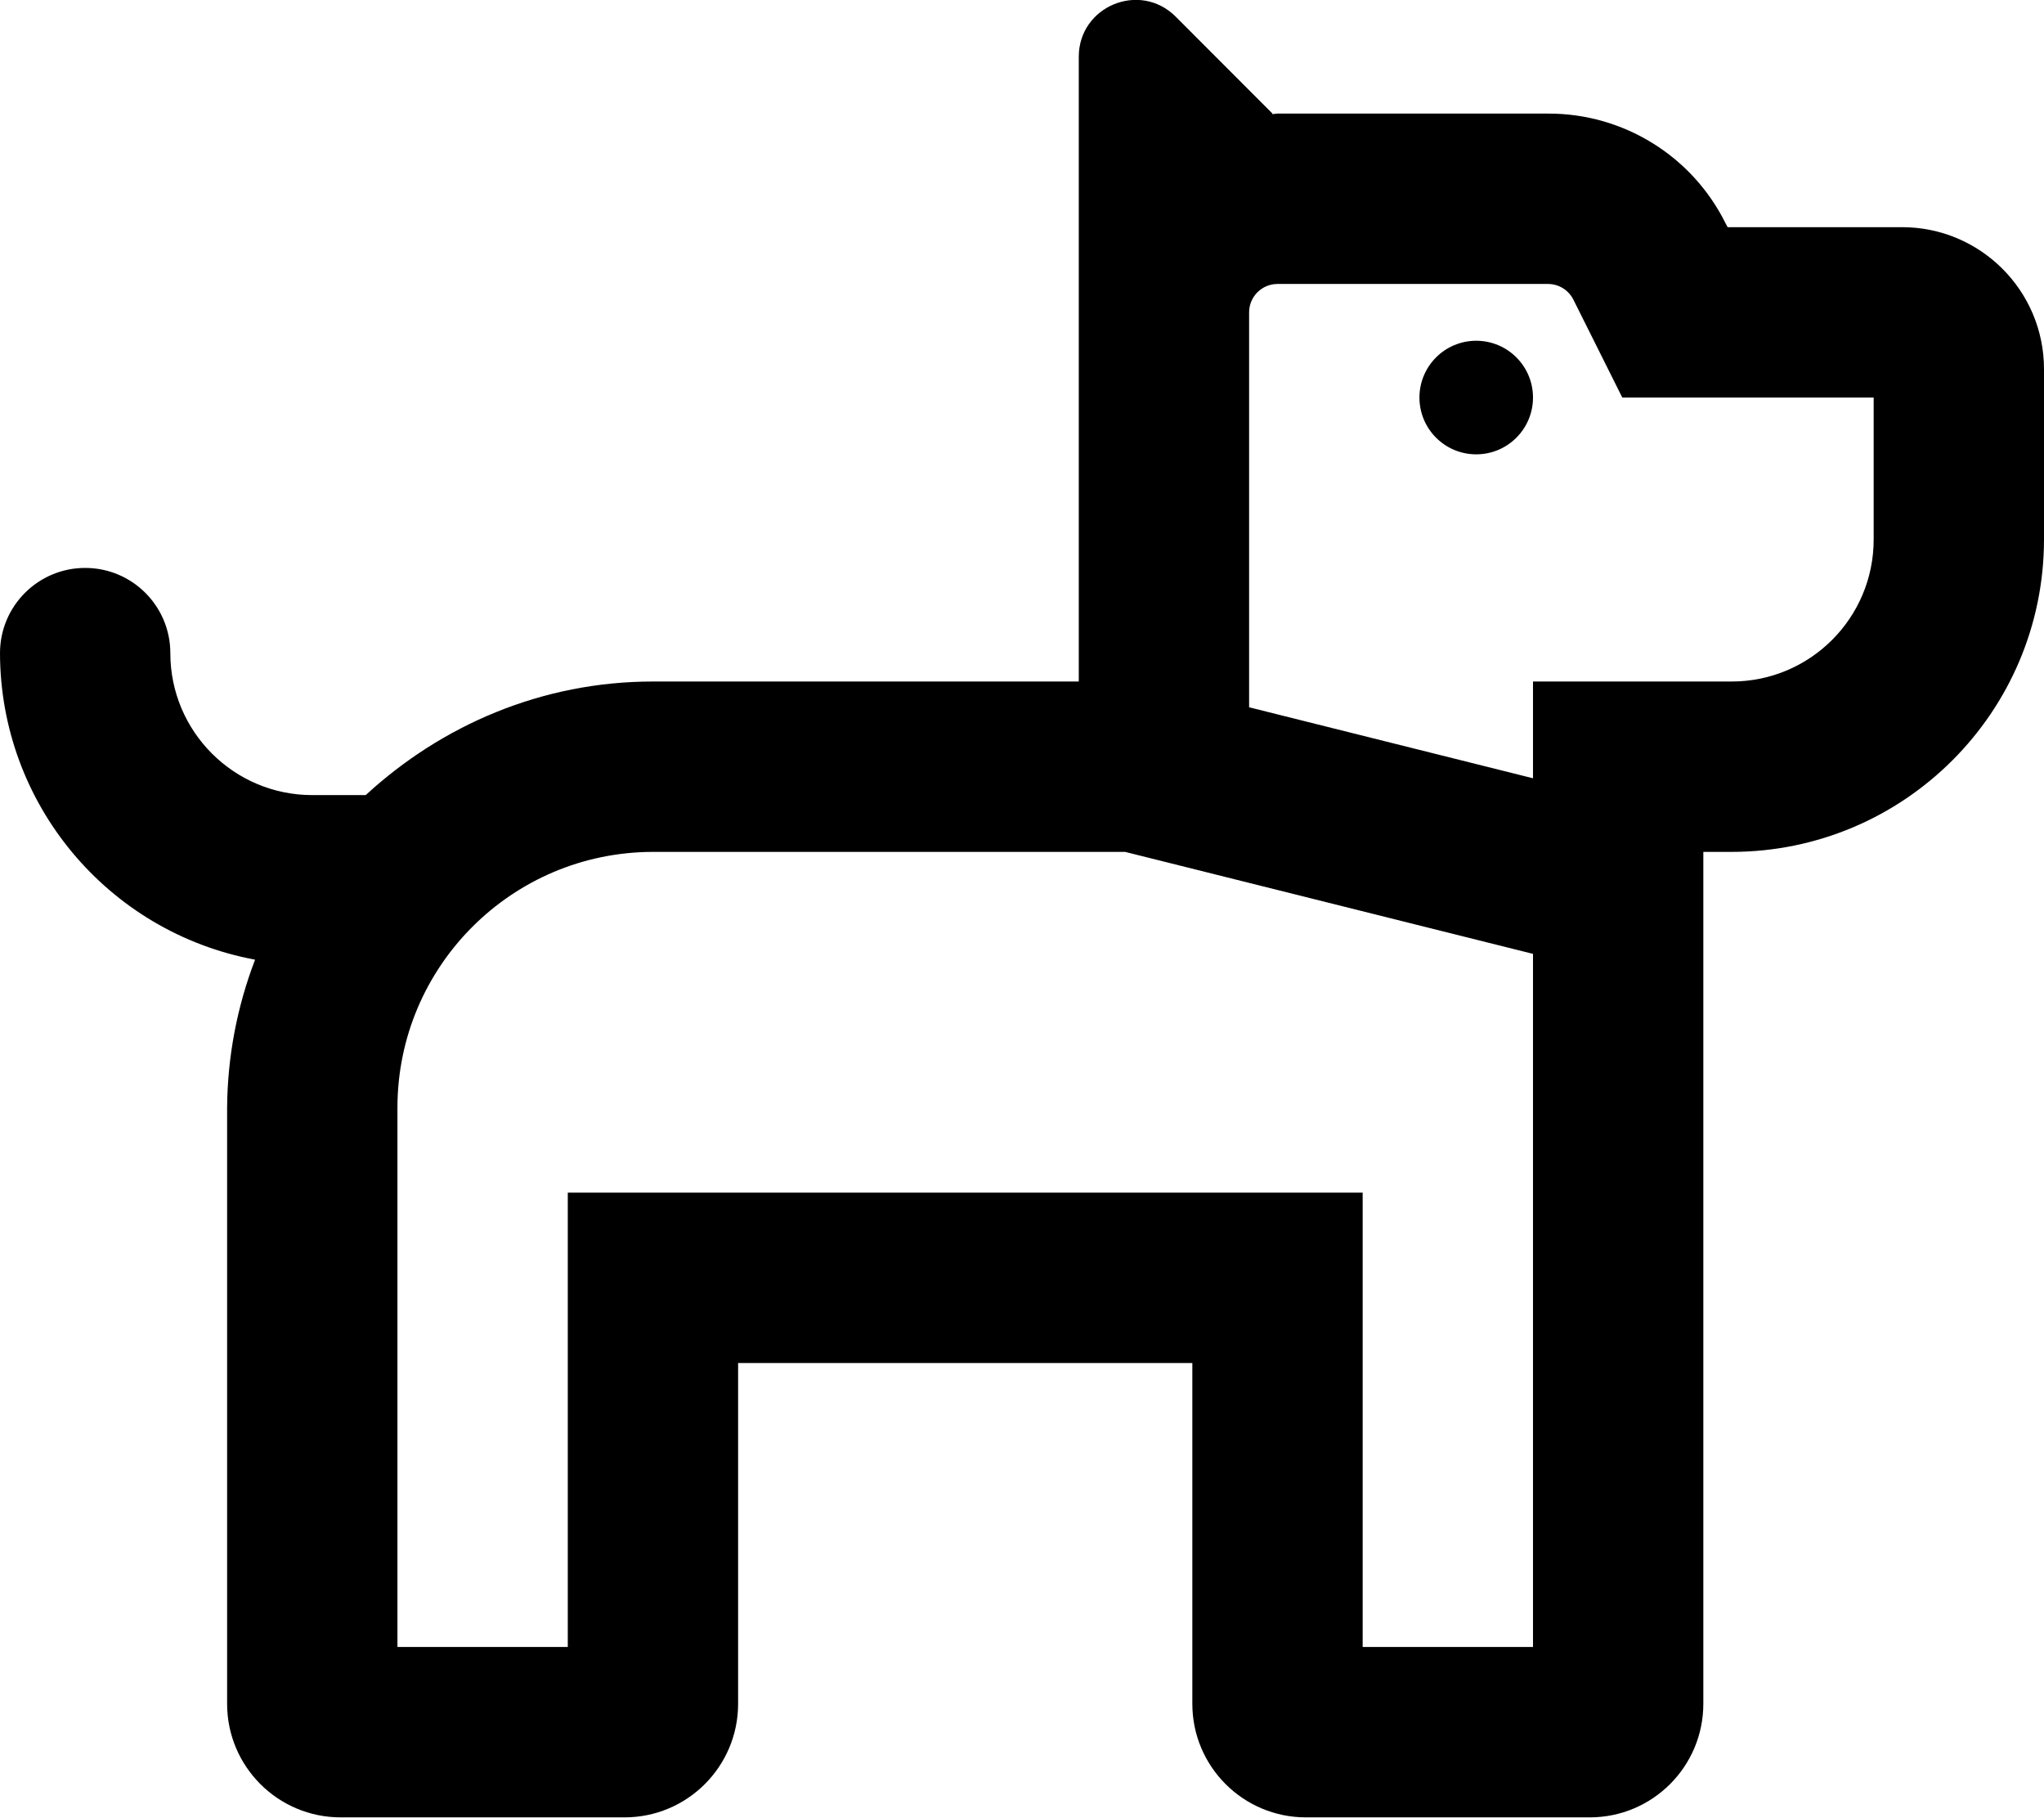
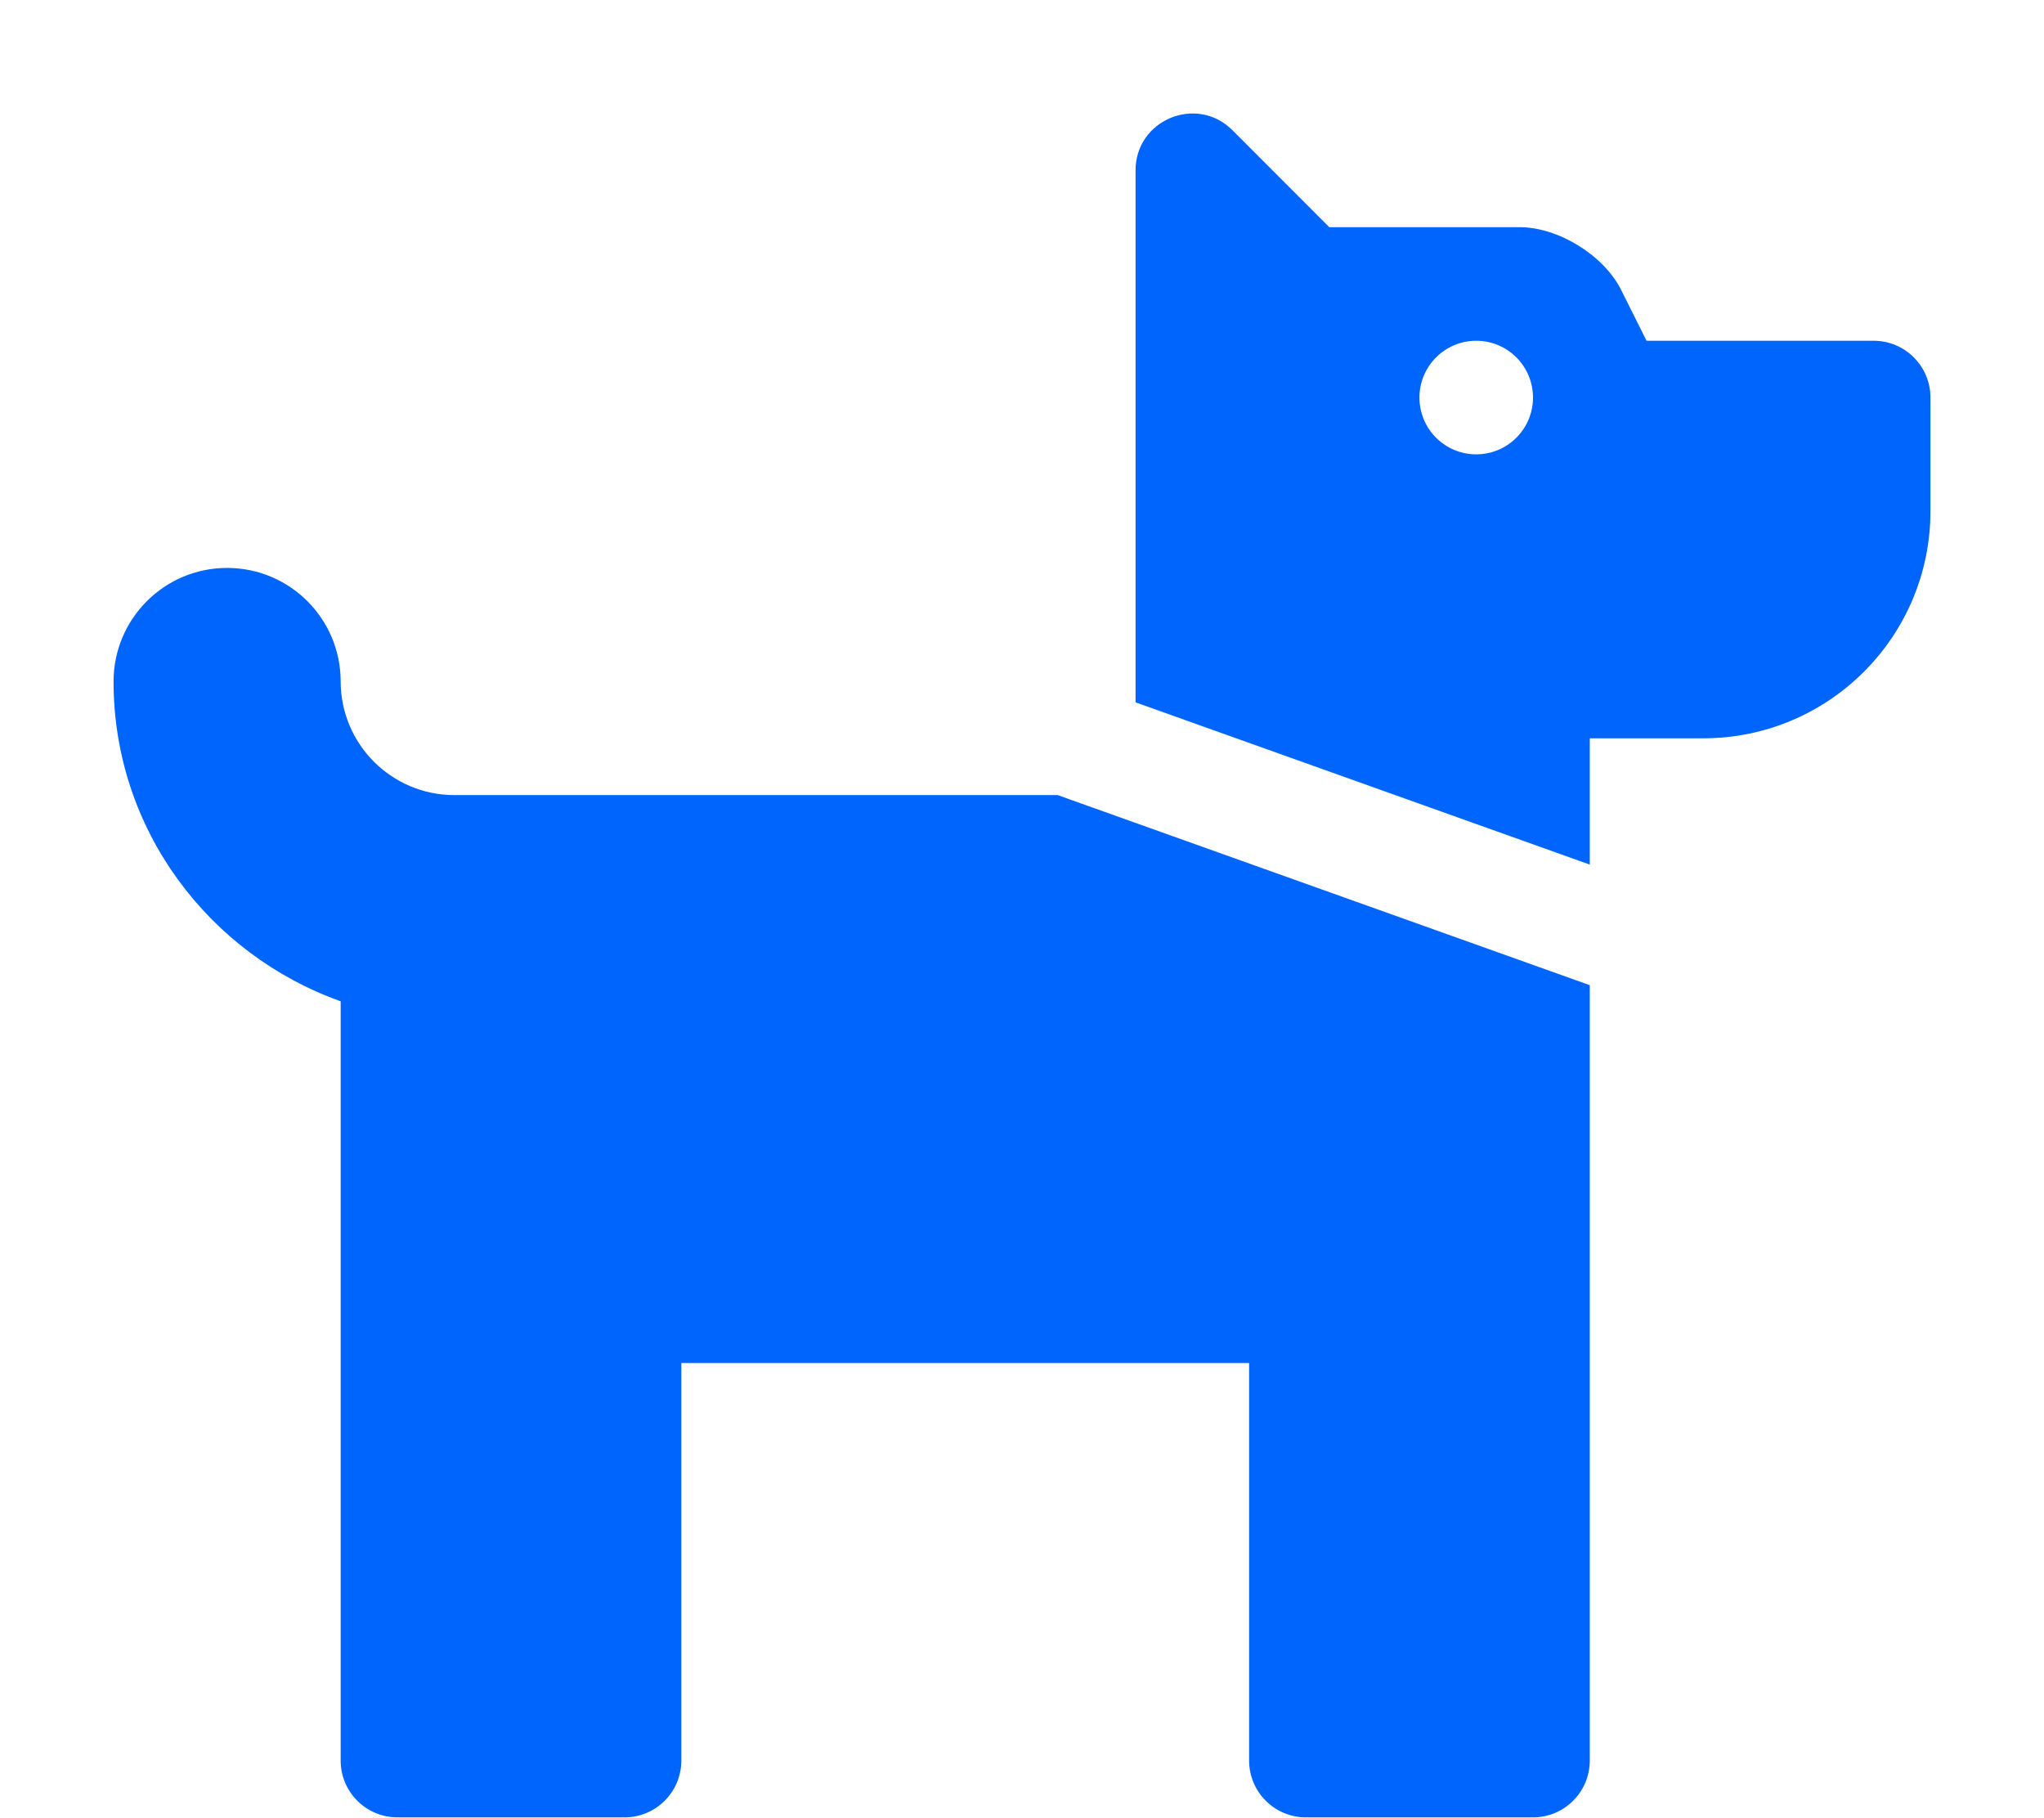
<svg xmlns="http://www.w3.org/2000/svg" viewBox="0 0 576 512">
-   <path d="M576,104v48a88.09,88.09,0,0,1-88,88h-8V480a32,32,0,0,1-32,32H368a32,32,0,0,1-32-32V384H208v96a32,32,0,0,1-32,32H96a32,32,0,0,1-32-32V312a118.82,118.82,0,0,1,7.88-41.63A88,88,0,0,1,0,184a24,24,0,0,1,48,0,40,40,0,0,0,40,40h15.06c21.38-19.69,49.66-32,80.94-32H304V16c0-14.25,17.22-21.39,27.31-11.31L358.59,32l-.12.15c.53,0,1-.15,1.53-.15h76.22a55.65,55.65,0,0,1,50.09,31l.53,1H536A40,40,0,0,1,576,104ZM432,268.73,317.06,240H184a72.09,72.09,0,0,0-72,72V464h48V336H384V464h48ZM528,112H457.16L443.38,84.42A8,8,0,0,0,436.22,80H360a8,8,0,0,0-8,8V199.26l80,20V192h56a40,40,0,0,0,40-40Zm-96,0a16,16,0,1,1-16-16A16,16,0,0,1,432,112Z" />
+   <path fill="#0065FC" d="M298.06,224,448,277.55V496a16,16,0,0,1-16,16H368a16,16,0,0,1-16-16V384H192V496a16,16,0,0,1-16,16H112a16,16,0,0,1-16-16V282.09C58.84,268.84,32,233.66,32,192a32,32,0,0,1,64,0,32.06,32.06,0,0,0,32,32ZM544,112v32a64,64,0,0,1-64,64H448v35.58L320,197.87V48c0-14.25,17.22-21.39,27.31-11.31L374.59,64h53.63c10.91,0,23.75,7.92,28.62,17.69L464,96h64A16,16,0,0,1,544,112Zm-112,0a16,16,0,1,0-16,16A16,16,0,0,0,432,112Z" />
</svg>
